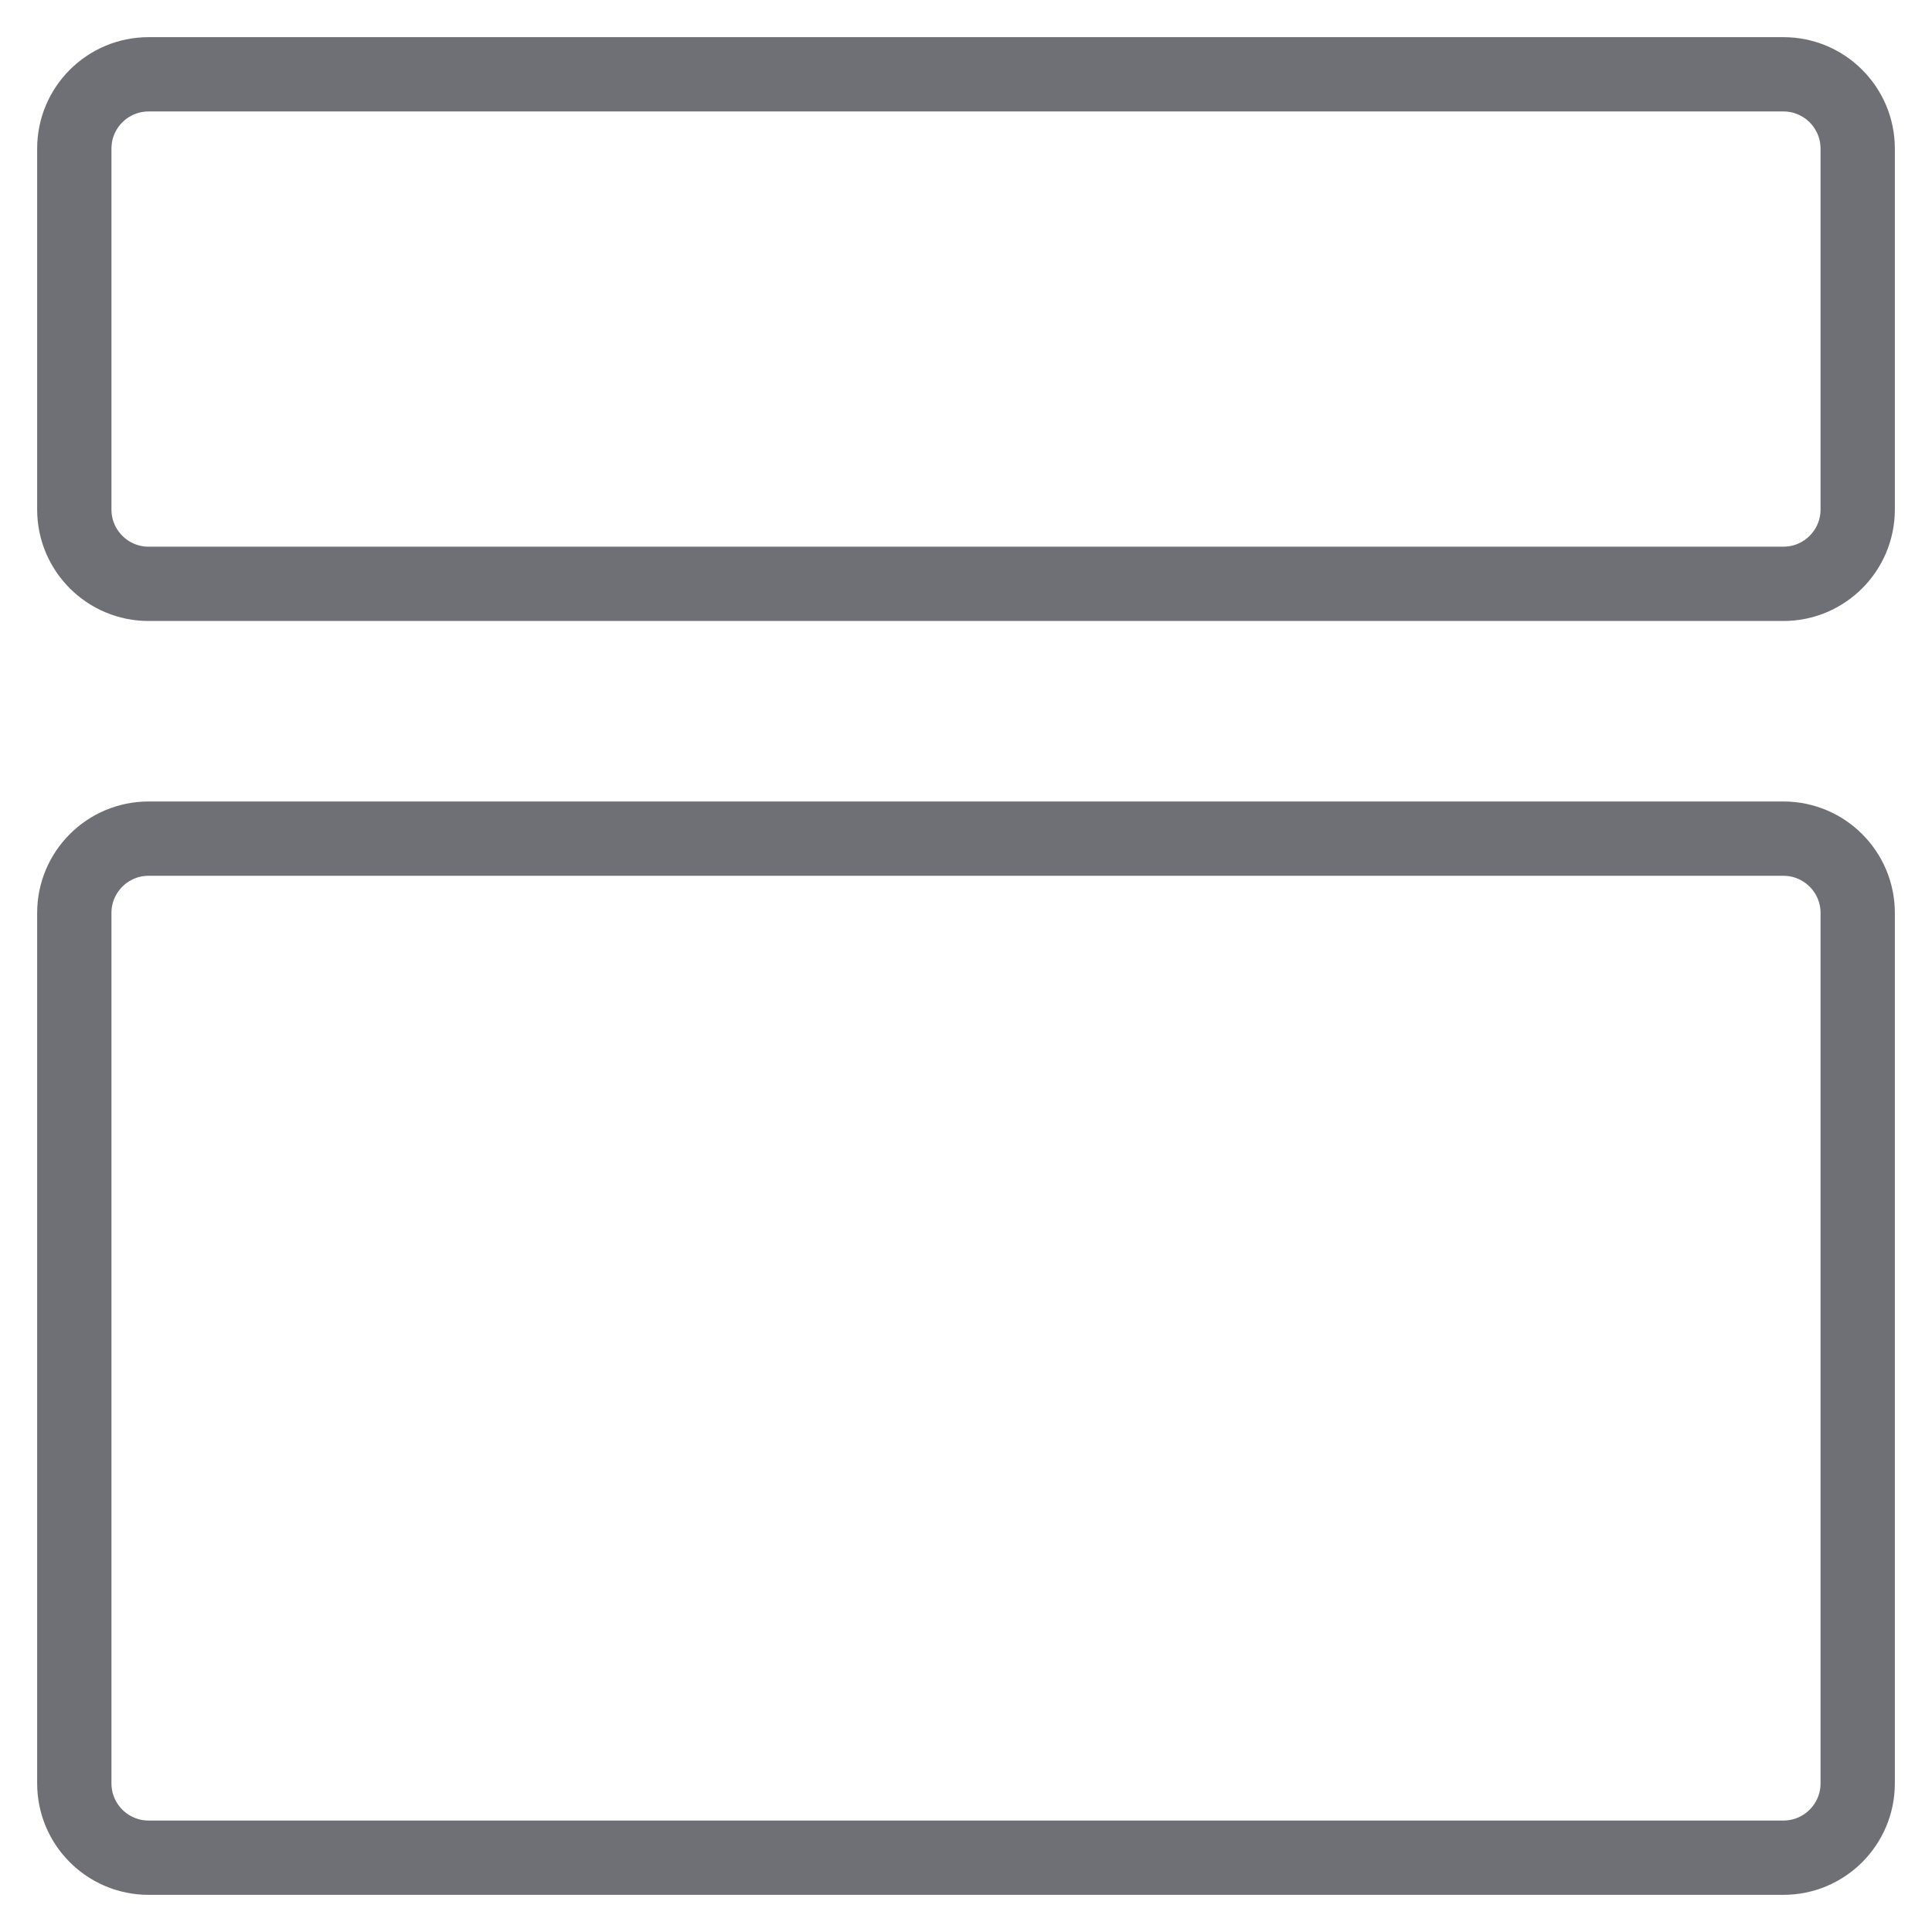
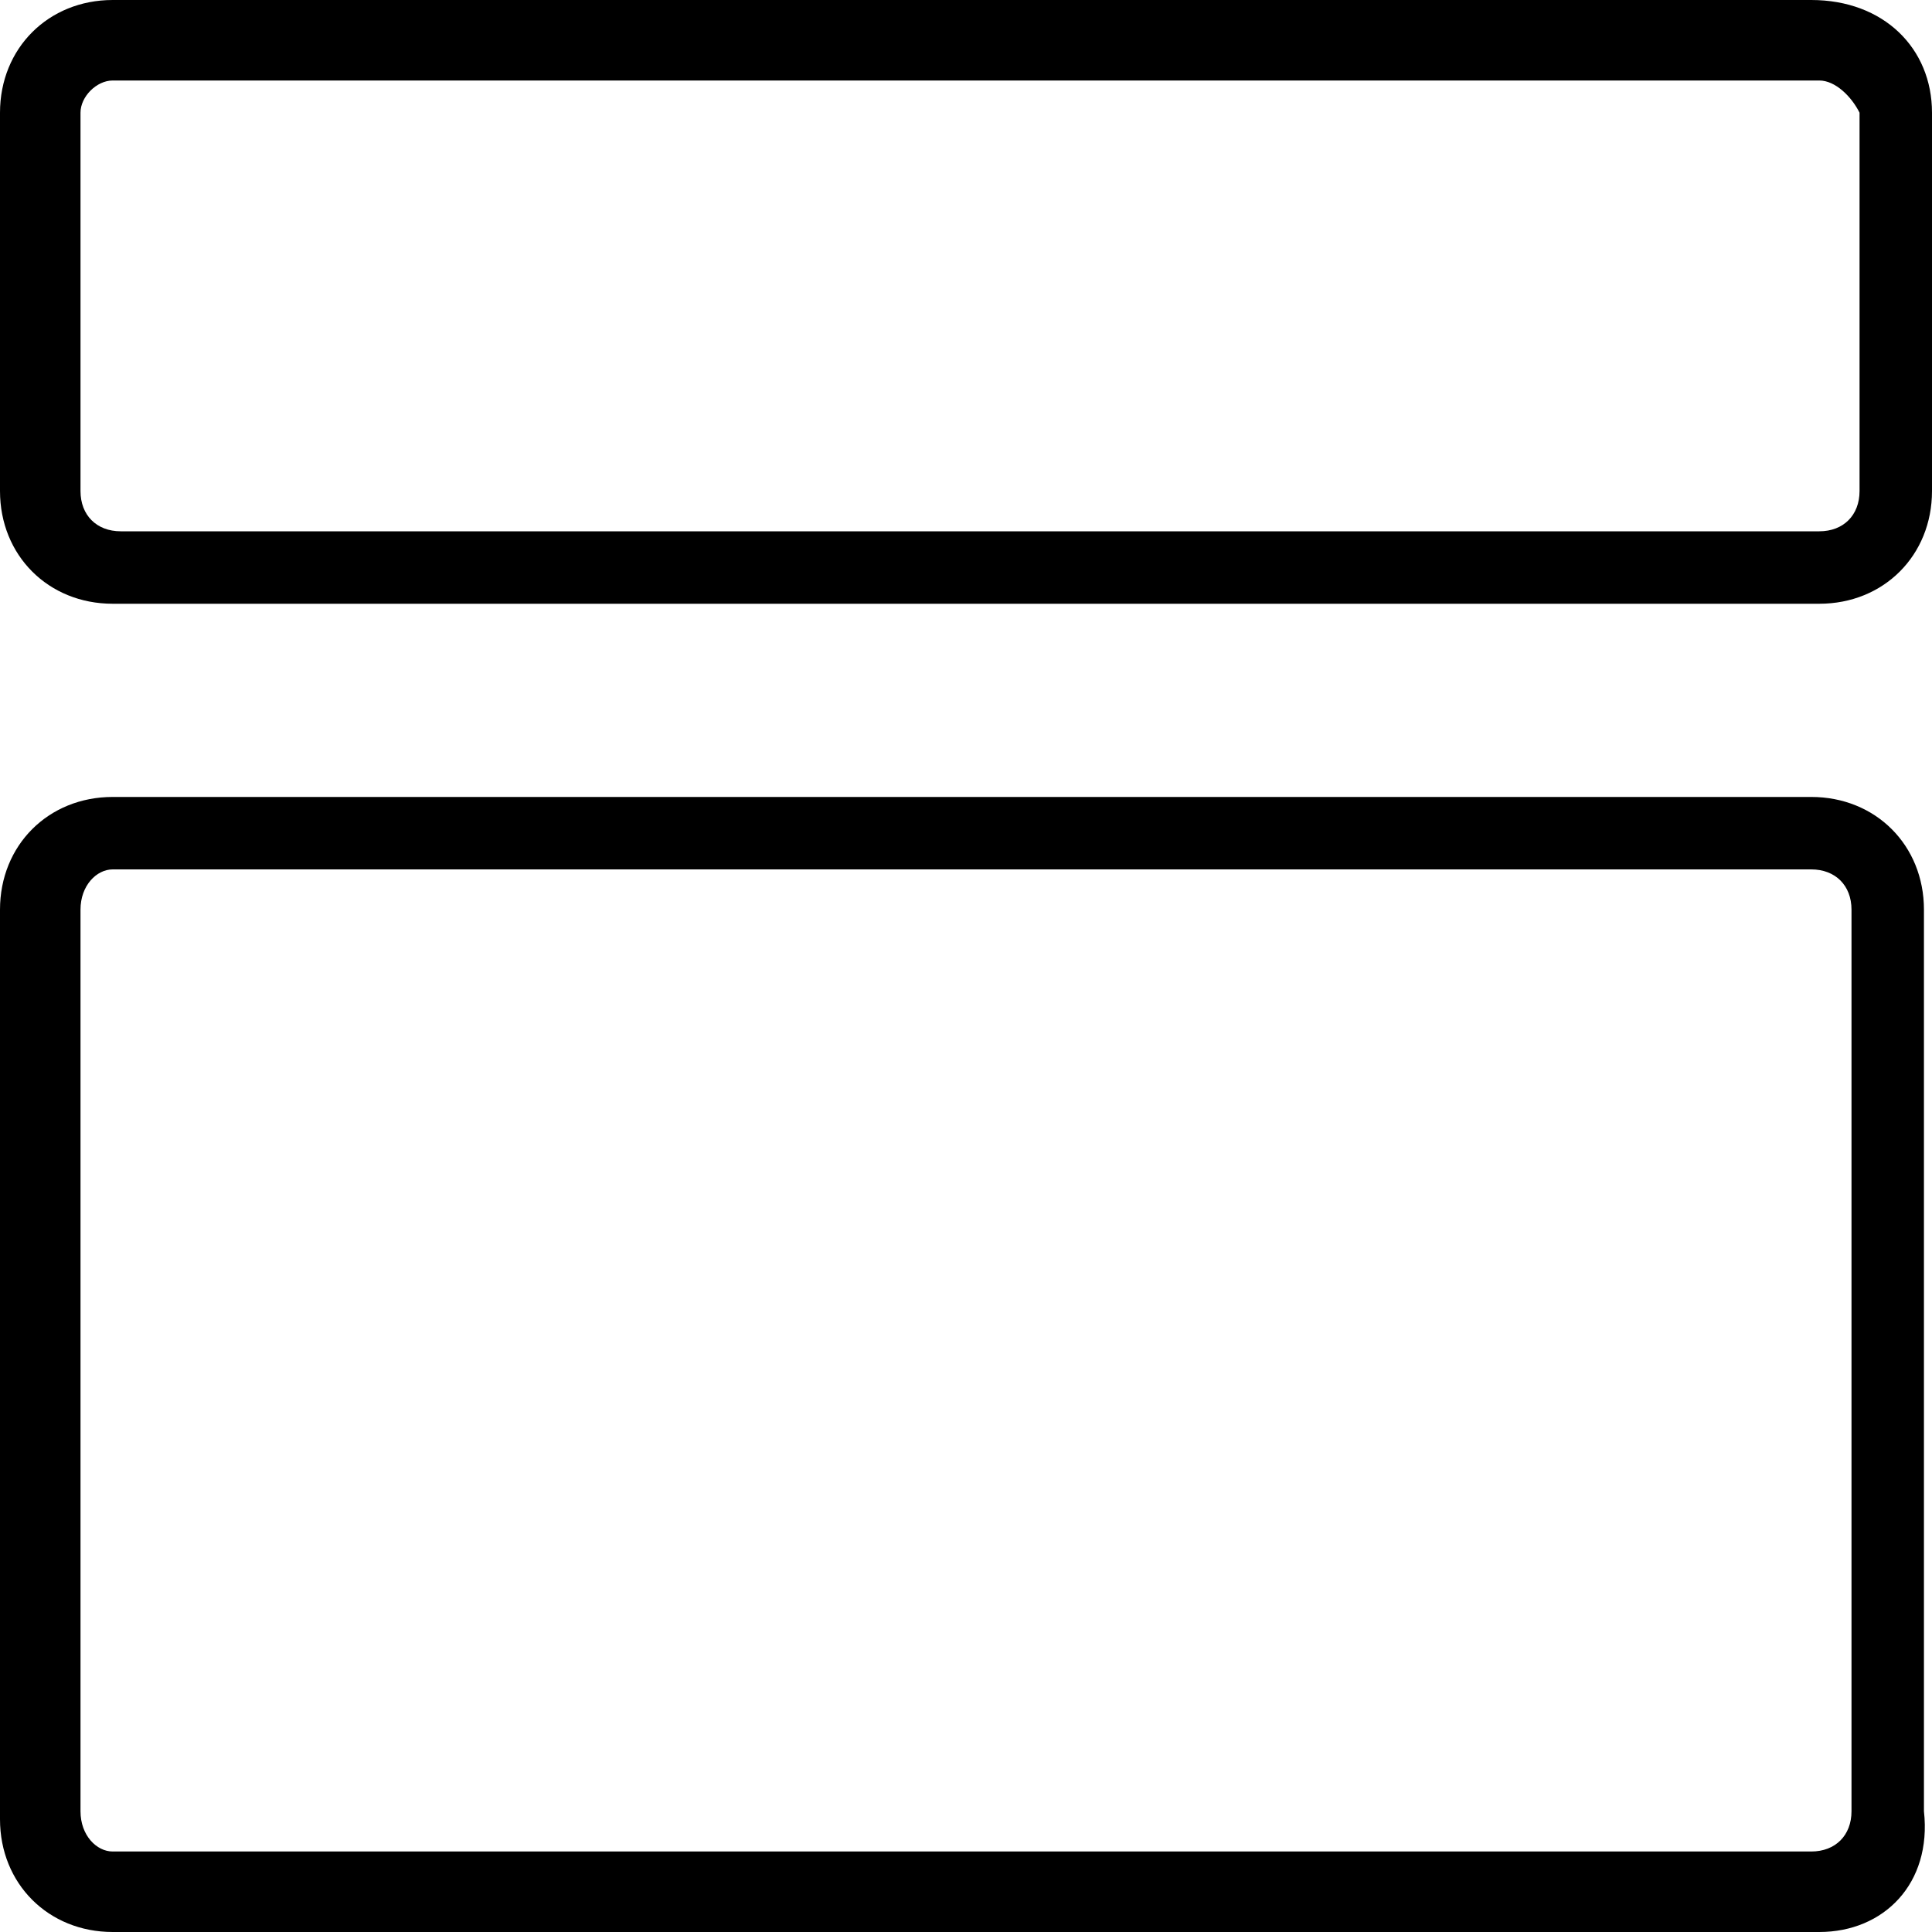
- <svg xmlns="http://www.w3.org/2000/svg" width="26" height="26" viewBox="0 0 26 26" fill="none">
-   <rect x="1" y="11.286" width="24" height="13.714" rx="1" stroke="#6F7075" />
-   <rect x="1" y="1" width="24" height="6.857" rx="1" stroke="#6F7075" />
+ <svg xmlns="http://www.w3.org/2000/svg" viewBox="0 0 24 24">
+   <g>
+     <path d="M22.6,24H1.4C0.6,24,0,23.4,0,22.6V11.3c0-0.8,0.6-1.4,1.4-1.4h21.1c0.8,0,1.4,0.6,1.4,1.4v11.2C24,23.4,23.4,24,22.6,24z M1.4,10.8C1.2,10.8,1,11,1,11.3v11.2C1,22.8,1.2,23,1.4,23h21.1c0.3,0,0.5-0.2,0.5-0.5V11.3c0-0.3-0.2-0.5-0.5-0.5H1.4z" />
+     <path d="M22.6,7.5H1.4C0.6,7.5,0,6.9,0,6.1V1.4C0,0.6,0.6,0,1.4,0h21.1C23.4,0,24,0.6,24,1.4v4.7C24,6.9,23.4,7.5,22.6,7.5z M1.4,1C1.2,1,1,1.2,1,1.4v4.7c0,0.3,0.2,0.5,0.5,0.5h21.1c0.3,0,0.5-0.2,0.5-0.5V1.4C23,1.2,22.8,1,22.6,1H1.4z" />
+   </g>
</svg>
